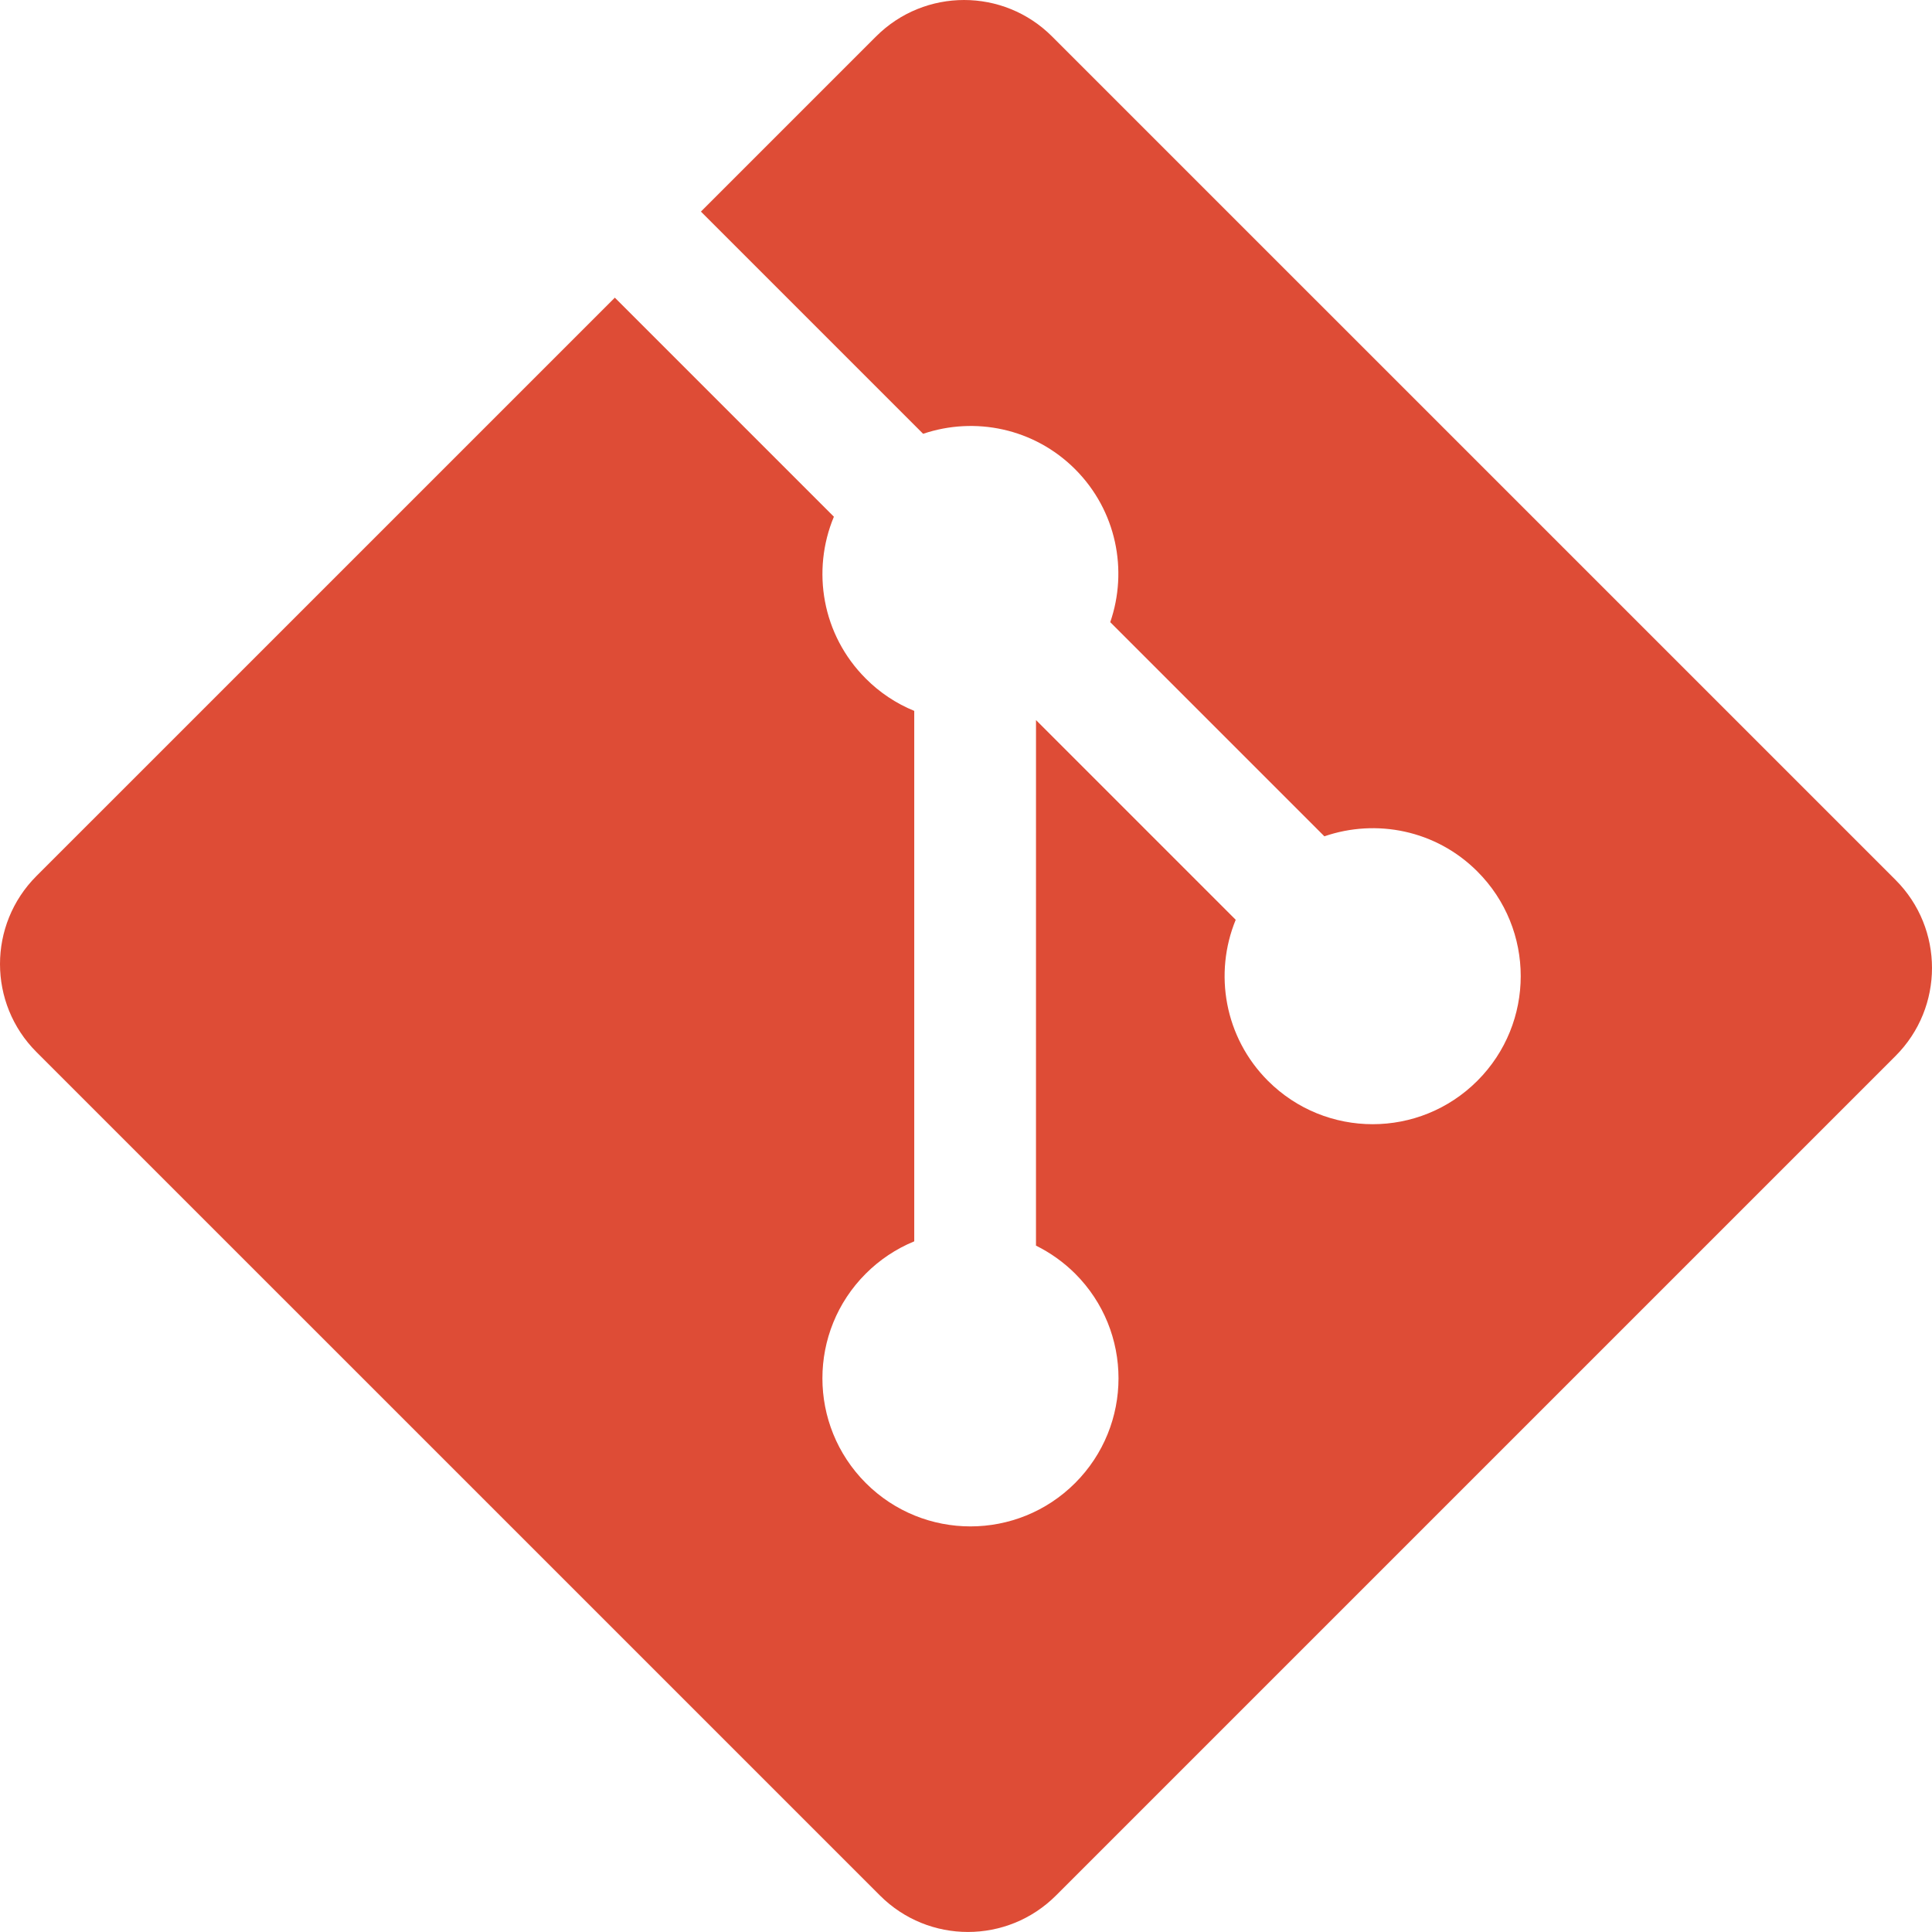
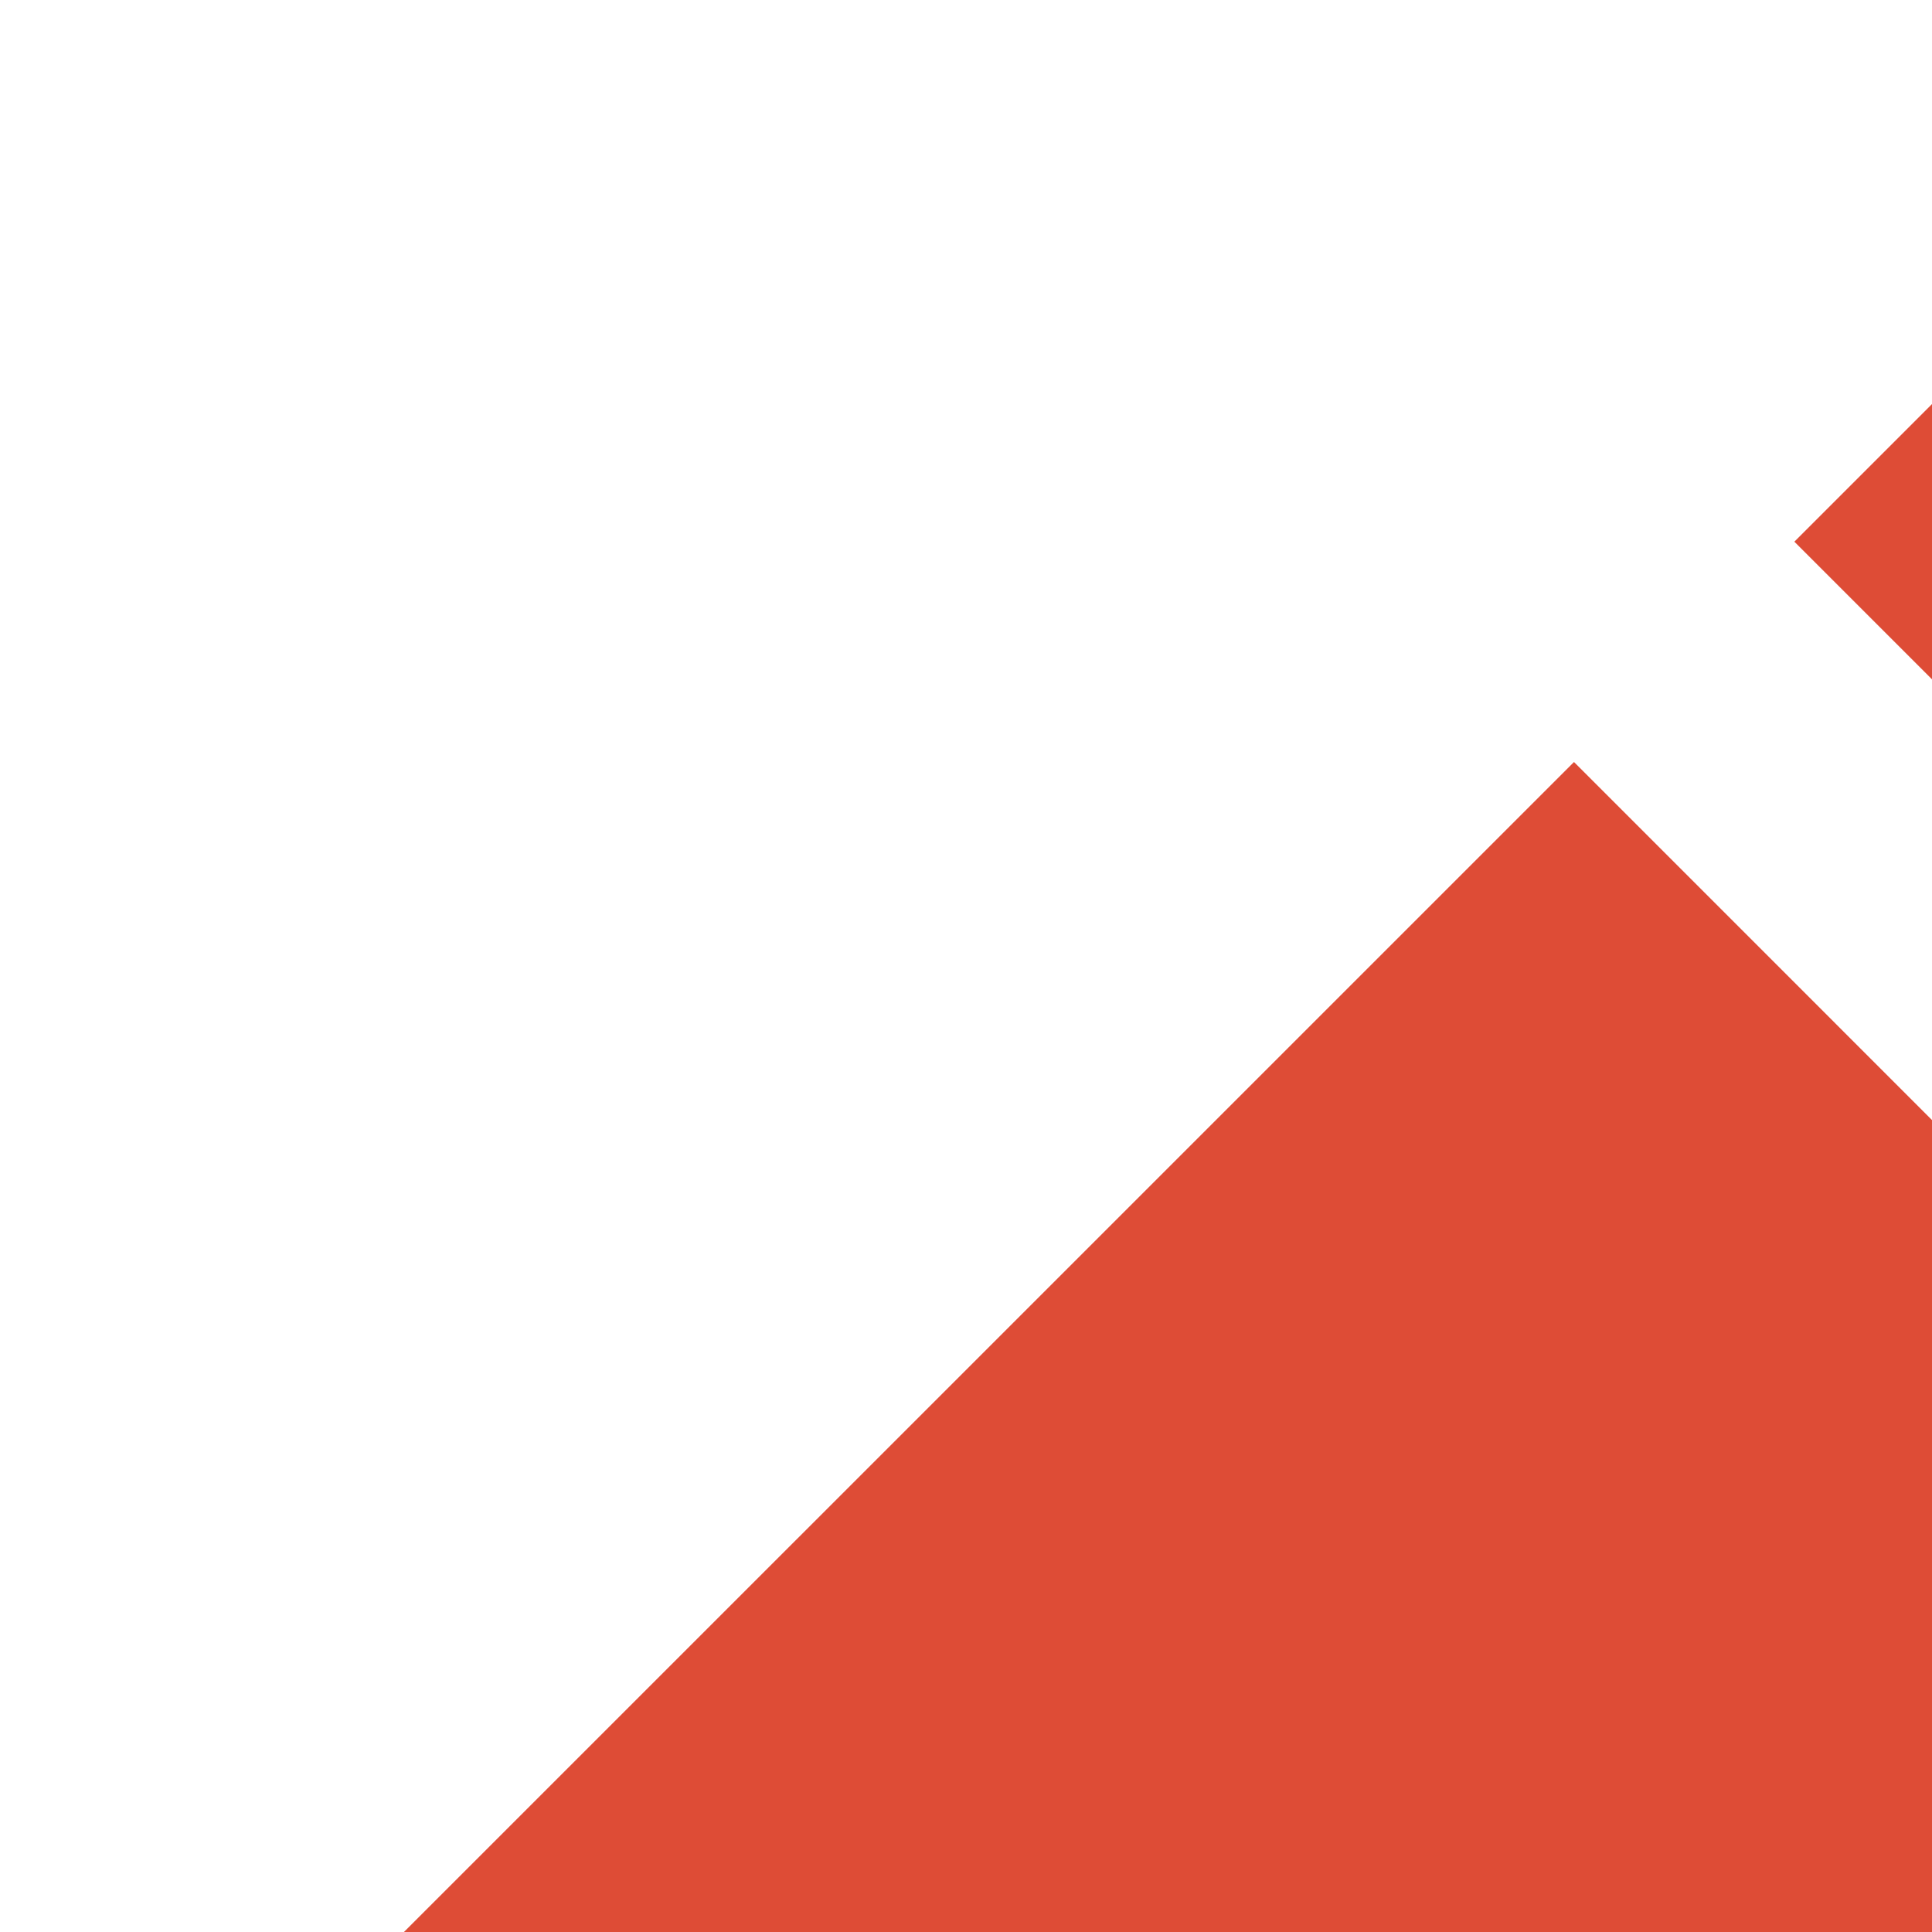
- <svg xmlns="http://www.w3.org/2000/svg" width="800px" height="800px" viewBox="0 0 256 256" preserveAspectRatio="xMinYMin meet">
+ <svg xmlns="http://www.w3.org/2000/svg" width="800px" height="800px" viewBox="0 0 100 100" preserveAspectRatio="xMinYMin meet">
  <path d="M251.172 116.594L139.4 4.828c-6.433-6.437-16.873-6.437-23.314 0l-23.21 23.21 29.443 29.443c6.842-2.312 14.688-.761 20.142 4.693 5.48 5.489 7.02 13.402 4.652 20.266l28.375 28.376c6.865-2.365 14.786-.835 20.269 4.657 7.663 7.66 7.663 20.075 0 27.74-7.665 7.666-20.08 7.666-27.749 0-5.764-5.77-7.188-14.235-4.27-21.336l-26.462-26.462-.003 69.637a19.82 19.82 0 0 1 5.188 3.71c7.663 7.66 7.663 20.076 0 27.747-7.665 7.662-20.086 7.662-27.74 0-7.663-7.671-7.663-20.086 0-27.746a19.654 19.654 0 0 1 6.421-4.281V94.196a19.378 19.378 0 0 1-6.421-4.281c-5.806-5.798-7.202-14.317-4.227-21.446L81.47 39.442l-76.64 76.635c-6.44 6.443-6.44 16.884 0 23.322l111.774 111.768c6.435 6.438 16.873 6.438 23.316 0l111.251-111.249c6.438-6.44 6.438-16.887 0-23.324" fill="#DE4C36" />
</svg>
